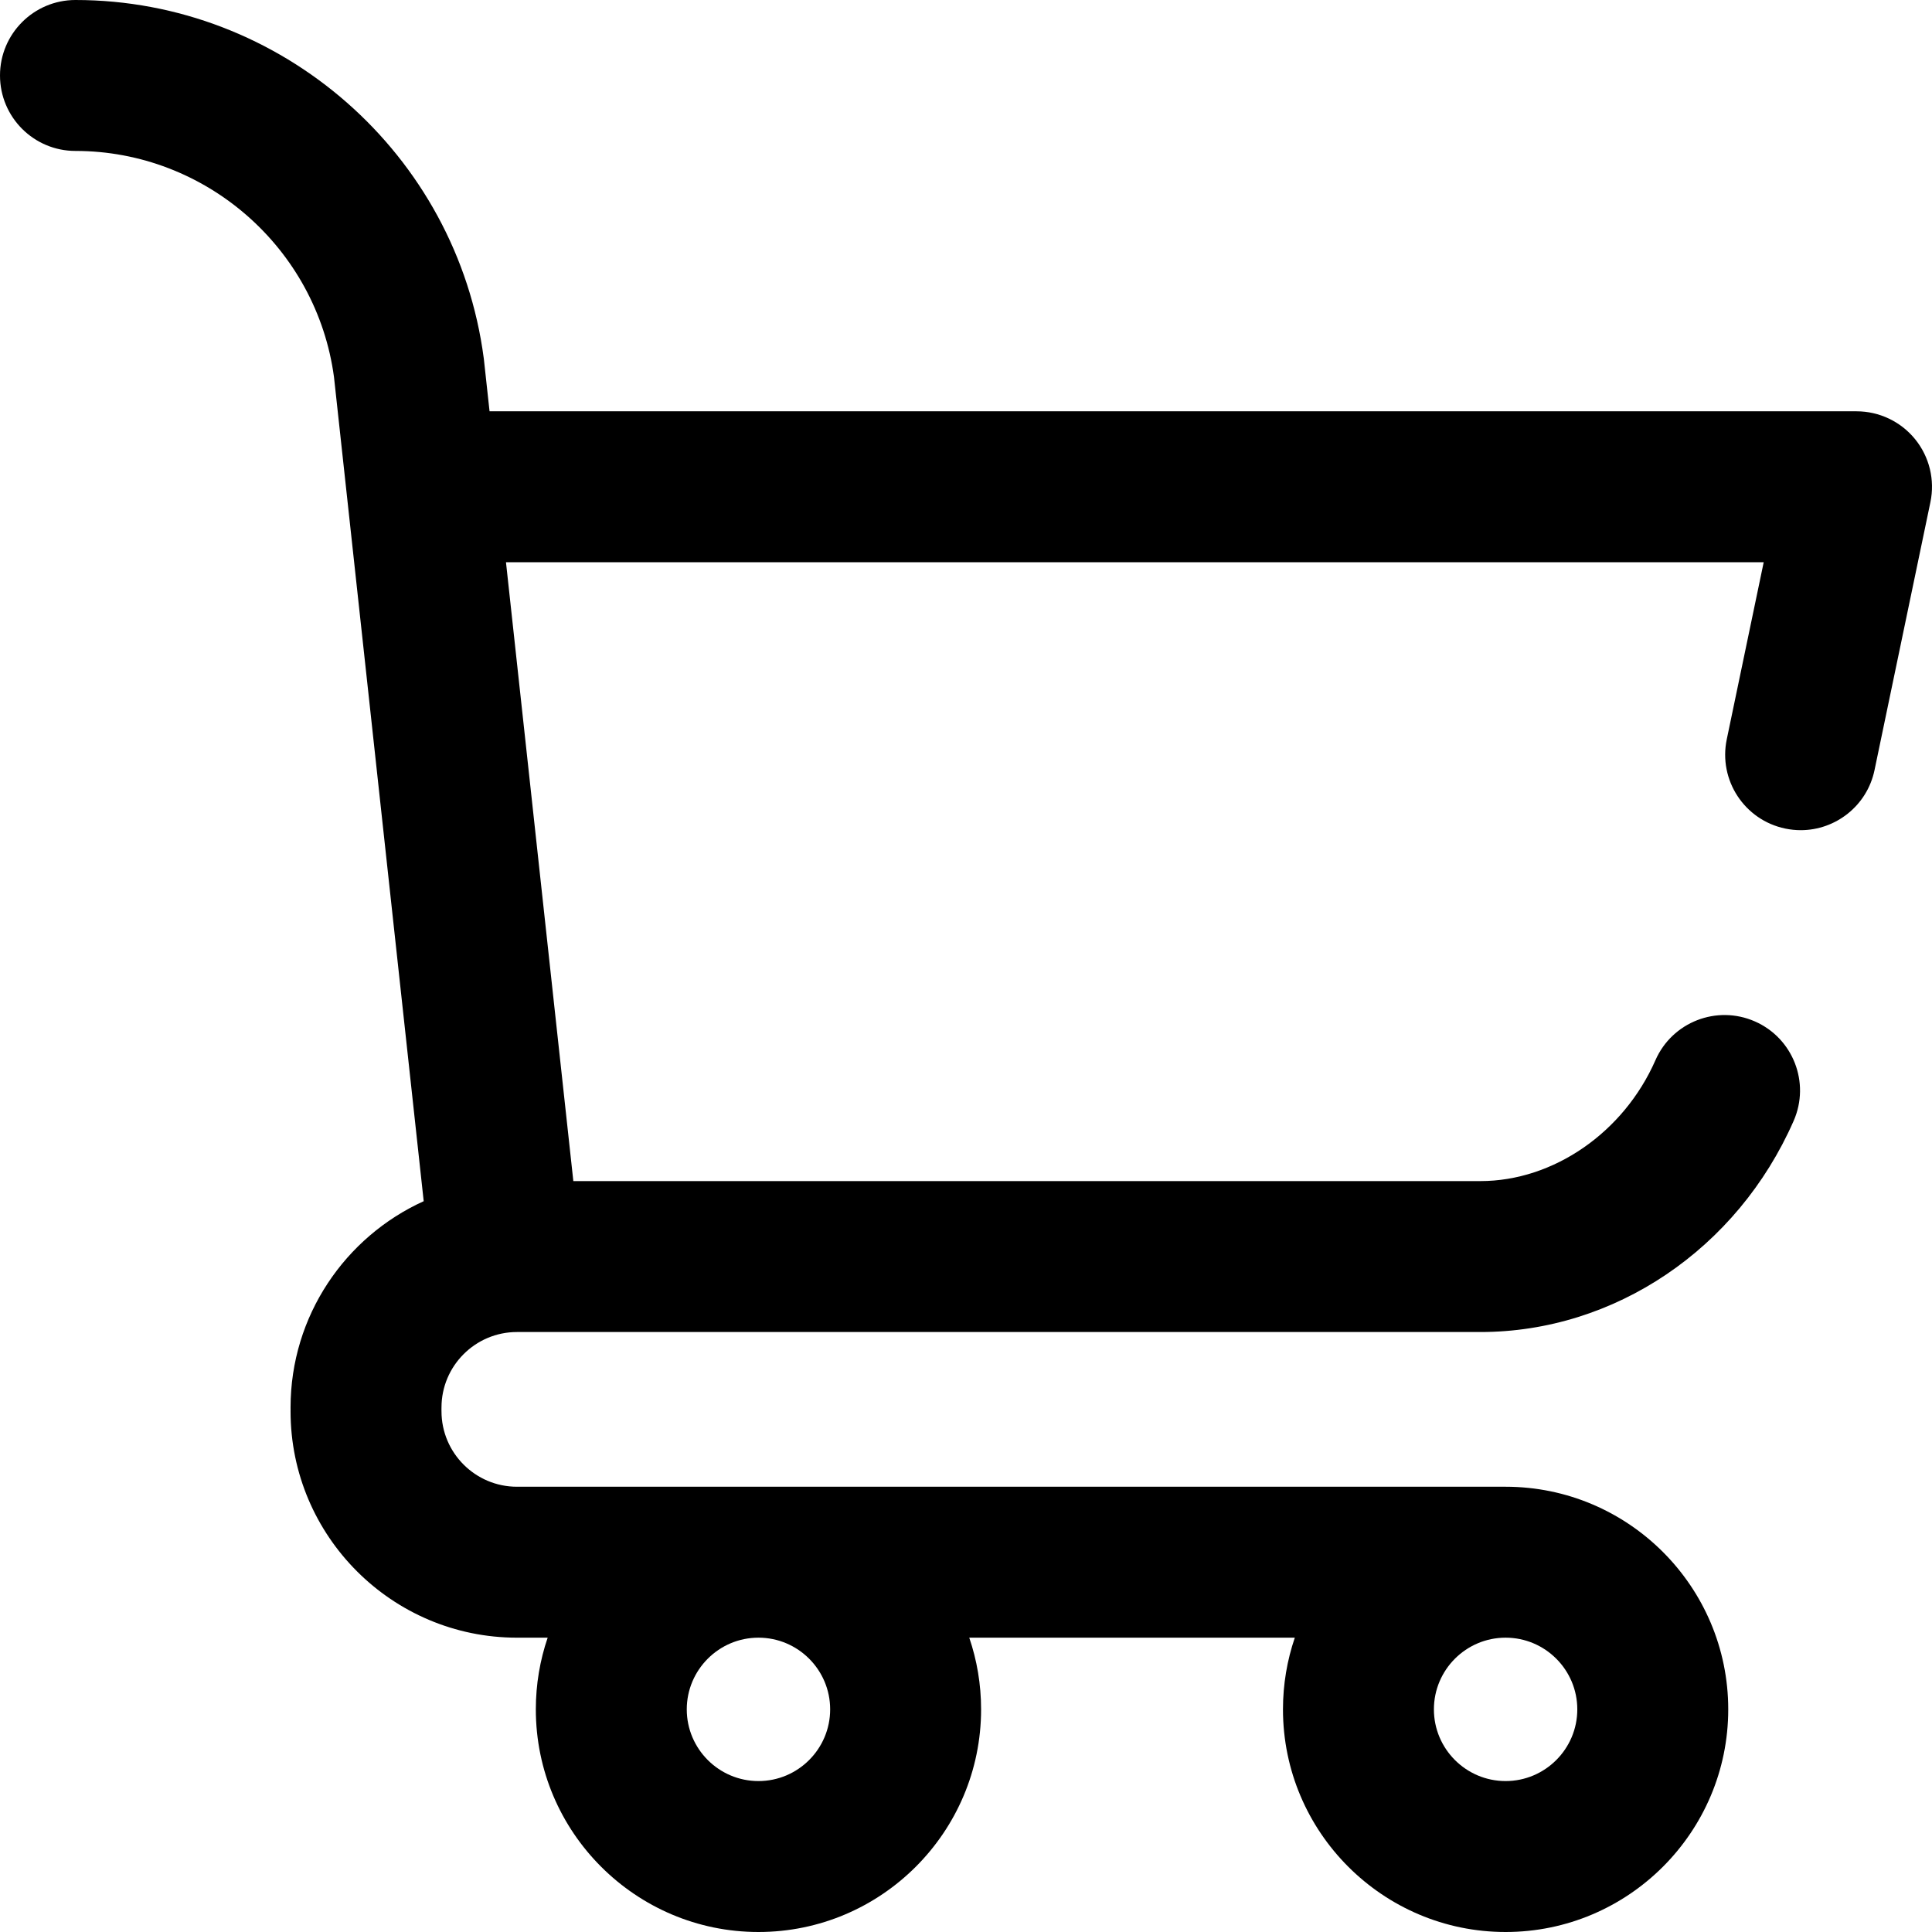
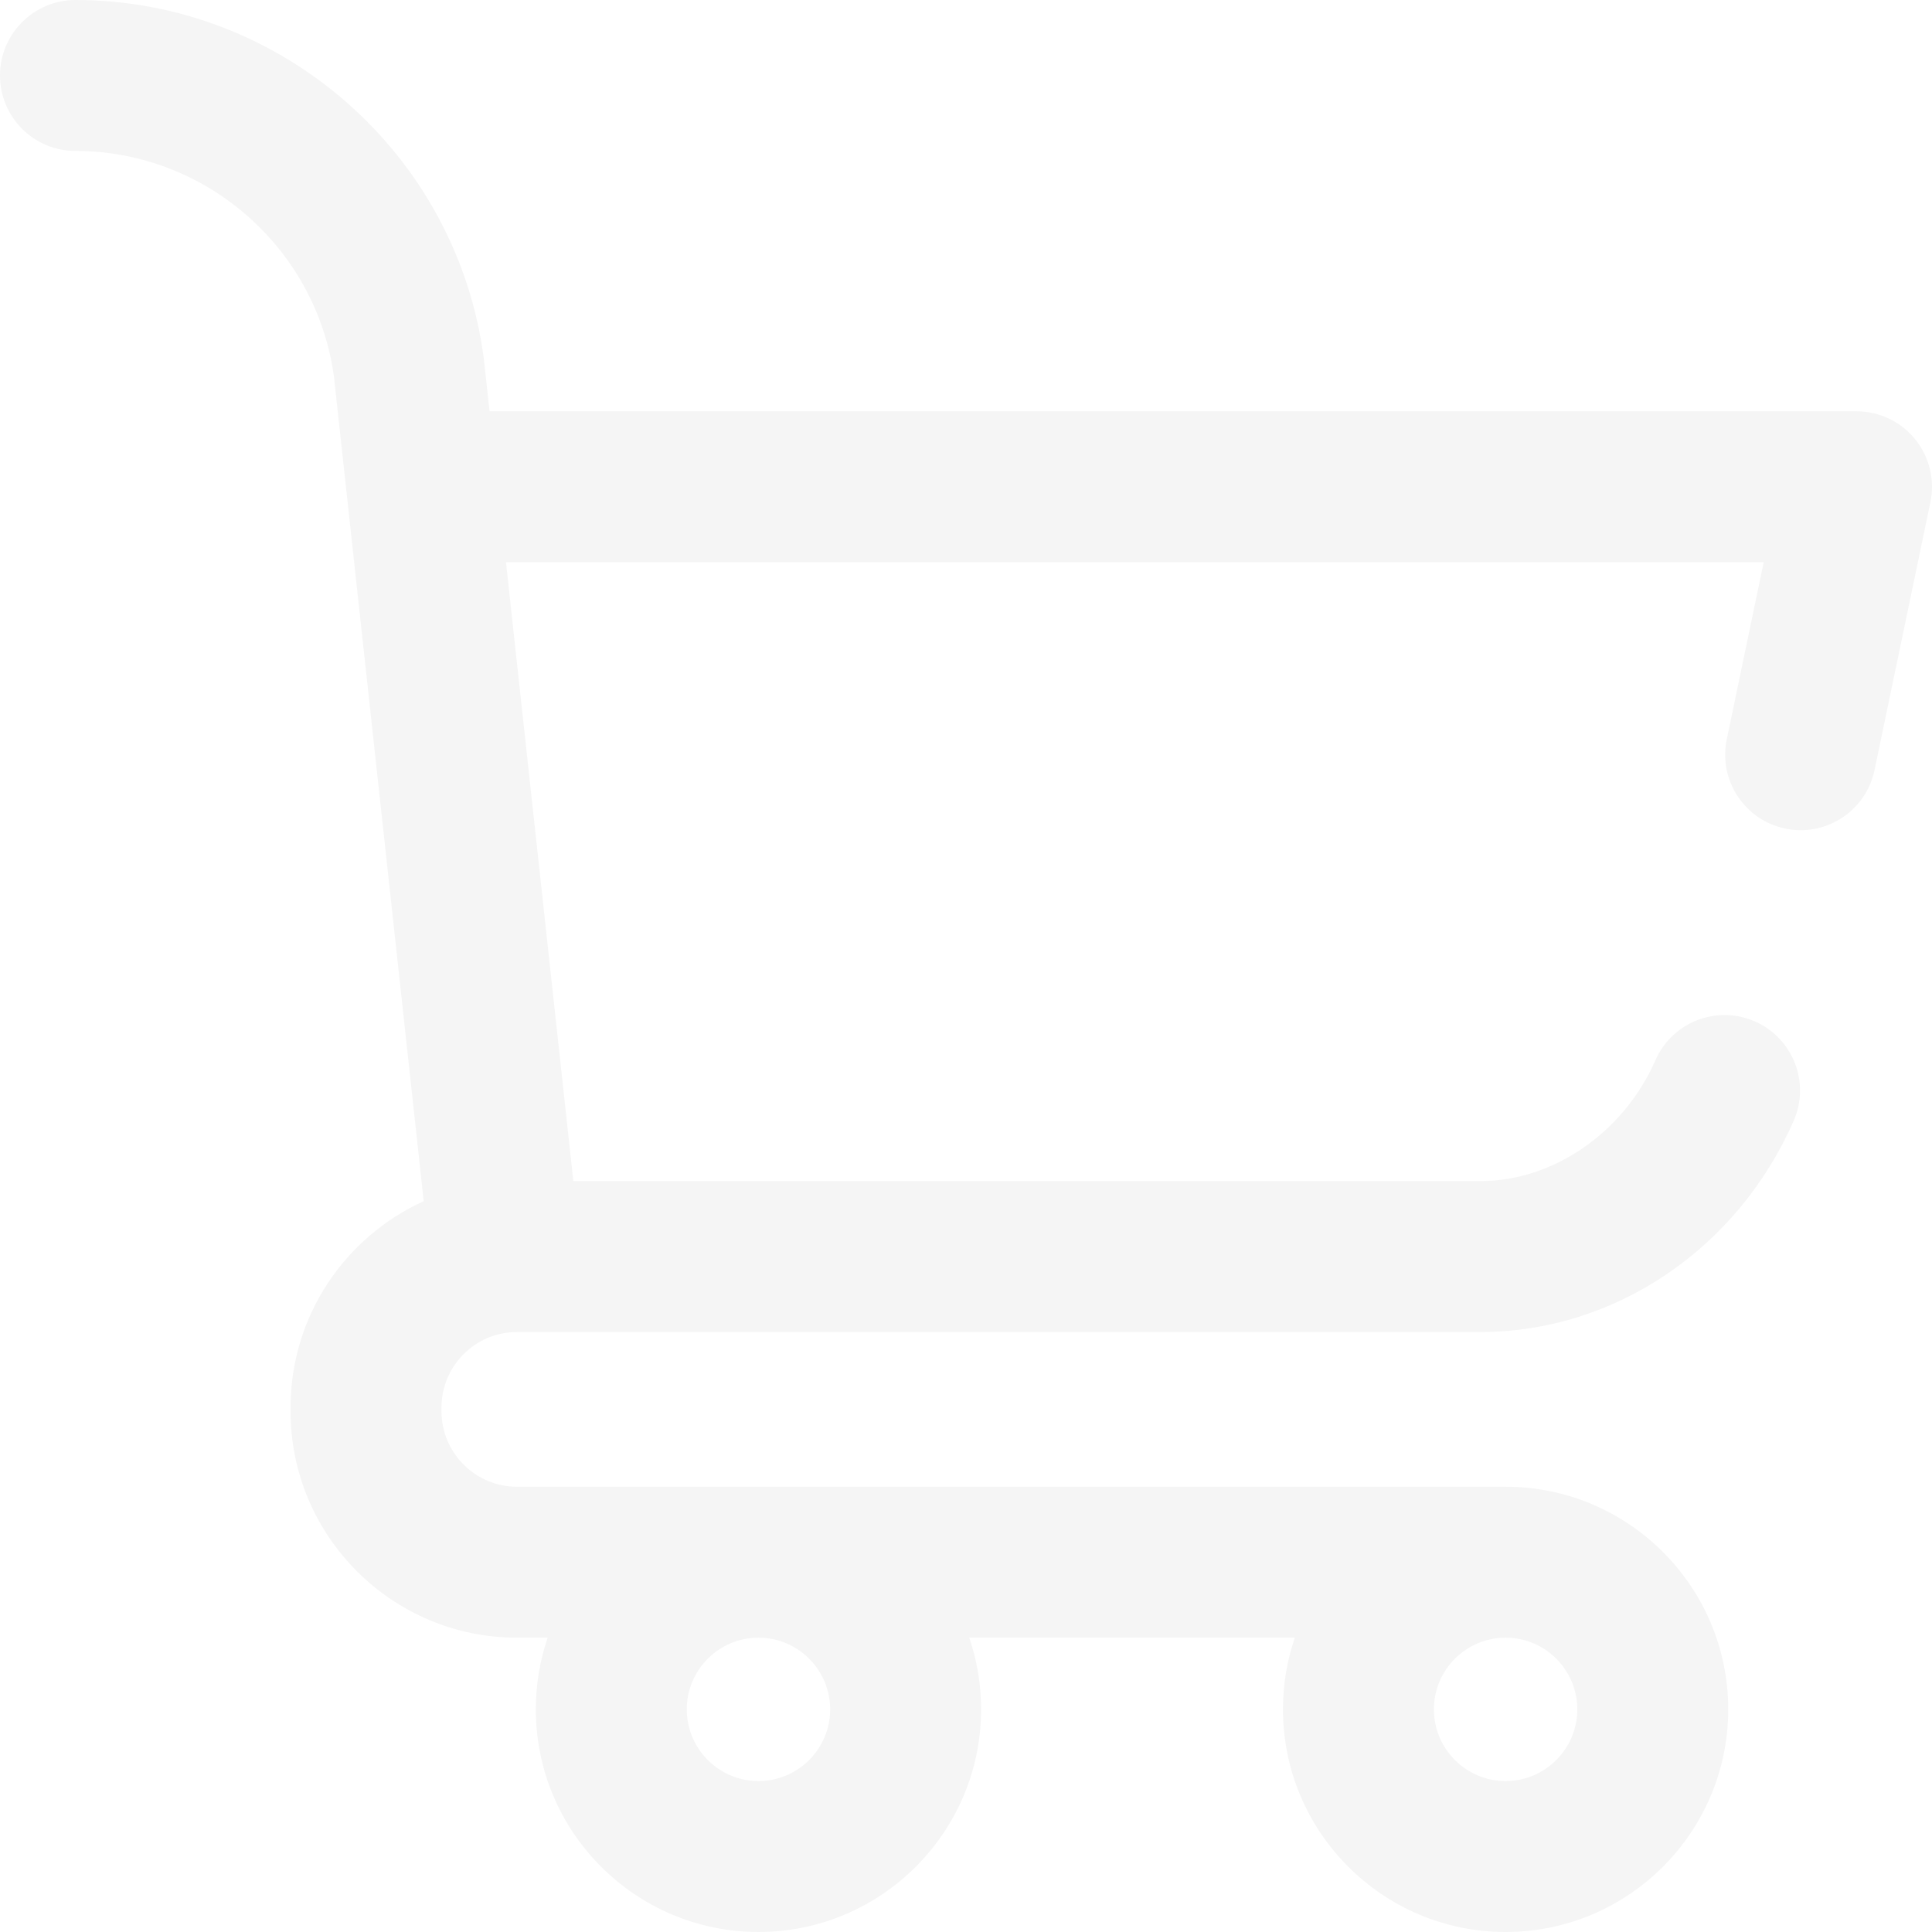
<svg xmlns="http://www.w3.org/2000/svg" version="1.1" id="Capa_1" x="0px" y="0px" viewBox="0 0 512 512" style="enable-background:new 0 0 512 512;" xml:space="preserve">
  <g>
    <g>
-       <path d="M507.519,116.384C503.721,111.712,498.021,109,492,109H129.736l-1.484-13.632l-0.053-0.438C121.099,40.812,74.583,0,20,0    C8.954,0,0,8.954,0,20s8.954,20,20,20c34.506,0,63.923,25.749,68.512,59.928l23.773,218.401C91.495,327.765,77,348.722,77,373    c0,0.167,0.002,0.334,0.006,0.5C77.002,373.666,77,373.833,77,374c0,33.084,26.916,60,60,60h8.138    c-2.034,5.964-3.138,12.355-3.138,19c0,32.532,26.467,59,59,59s59-26.468,59-59c0-6.645-1.104-13.036-3.138-19h86.277    c-2.034,5.964-3.138,12.355-3.138,19c0,32.532,26.467,59,59,59c32.533,0,59-26.468,59-59c0-32.532-26.467-59-59-59H137    c-11.028,0-20-8.972-20-20c0-0.167-0.002-0.334-0.006-0.5c0.004-0.166,0.006-0.333,0.006-0.5c0-11.028,8.972-20,20-20h255.331    c35.503,0,68.084-21.966,83.006-55.962c4.439-10.114-0.161-21.912-10.275-26.352c-10.114-4.439-21.912,0.161-26.352,10.275    C430.299,300.125,411.661,313,392.331,313h-240.39L134.09,149h333.308l-9.786,46.916c-2.255,10.813,4.682,21.407,15.495,23.662    c1.377,0.288,2.75,0.426,4.104,0.426c9.272,0,17.59-6.484,19.558-15.92l14.809-71C512.808,127.19,511.317,121.056,507.519,116.384    z M399,434c10.477,0,19,8.523,19,19s-8.523,19-19,19s-19-8.523-19-19S388.523,434,399,434z M201,434c10.477,0,19,8.524,19,19    c0,10.477-8.523,19-19,19s-19-8.523-19-19S190.523,434,201,434z" />
+       <path fill="#F5F5F5" d="M507.519,116.384C503.721,111.712,498.021,109,492,109H129.736l-1.484-13.632l-0.053-0.438C121.099,40.812,74.583,0,20,0    C8.954,0,0,8.954,0,20s8.954,20,20,20c34.506,0,63.923,25.749,68.512,59.928l23.773,218.401C91.495,327.765,77,348.722,77,373    c0,0.167,0.002,0.334,0.006,0.5C77.002,373.666,77,373.833,77,374c0,33.084,26.916,60,60,60h8.138    c-2.034,5.964-3.138,12.355-3.138,19c0,32.532,26.467,59,59,59s59-26.468,59-59c0-6.645-1.104-13.036-3.138-19h86.277    c-2.034,5.964-3.138,12.355-3.138,19c0,32.532,26.467,59,59,59c32.533,0,59-26.468,59-59c0-32.532-26.467-59-59-59H137    c-11.028,0-20-8.972-20-20c0-0.167-0.002-0.334-0.006-0.5c0.004-0.166,0.006-0.333,0.006-0.5c0-11.028,8.972-20,20-20h255.331    c35.503,0,68.084-21.966,83.006-55.962c4.439-10.114-0.161-21.912-10.275-26.352c-10.114-4.439-21.912,0.161-26.352,10.275    C430.299,300.125,411.661,313,392.331,313h-240.39L134.09,149h333.308l-9.786,46.916c-2.255,10.813,4.682,21.407,15.495,23.662    c1.377,0.288,2.75,0.426,4.104,0.426c9.272,0,17.59-6.484,19.558-15.92l14.809-71C512.808,127.19,511.317,121.056,507.519,116.384    z M399,434c10.477,0,19,8.523,19,19s-8.523,19-19,19s-19-8.523-19-19S388.523,434,399,434z M201,434c10.477,0,19,8.524,19,19    c0,10.477-8.523,19-19,19s-19-8.523-19-19S190.523,434,201,434z" />
    </g>
  </g>
  <g>
</g>
  <g>
</g>
  <g>
</g>
  <g>
</g>
  <g>
</g>
  <g>
</g>
  <g>
</g>
  <g>
</g>
  <g>
</g>
  <g>
</g>
  <g>
</g>
  <g>
</g>
  <g>
</g>
  <g>
</g>
  <g>
</g>
</svg>
